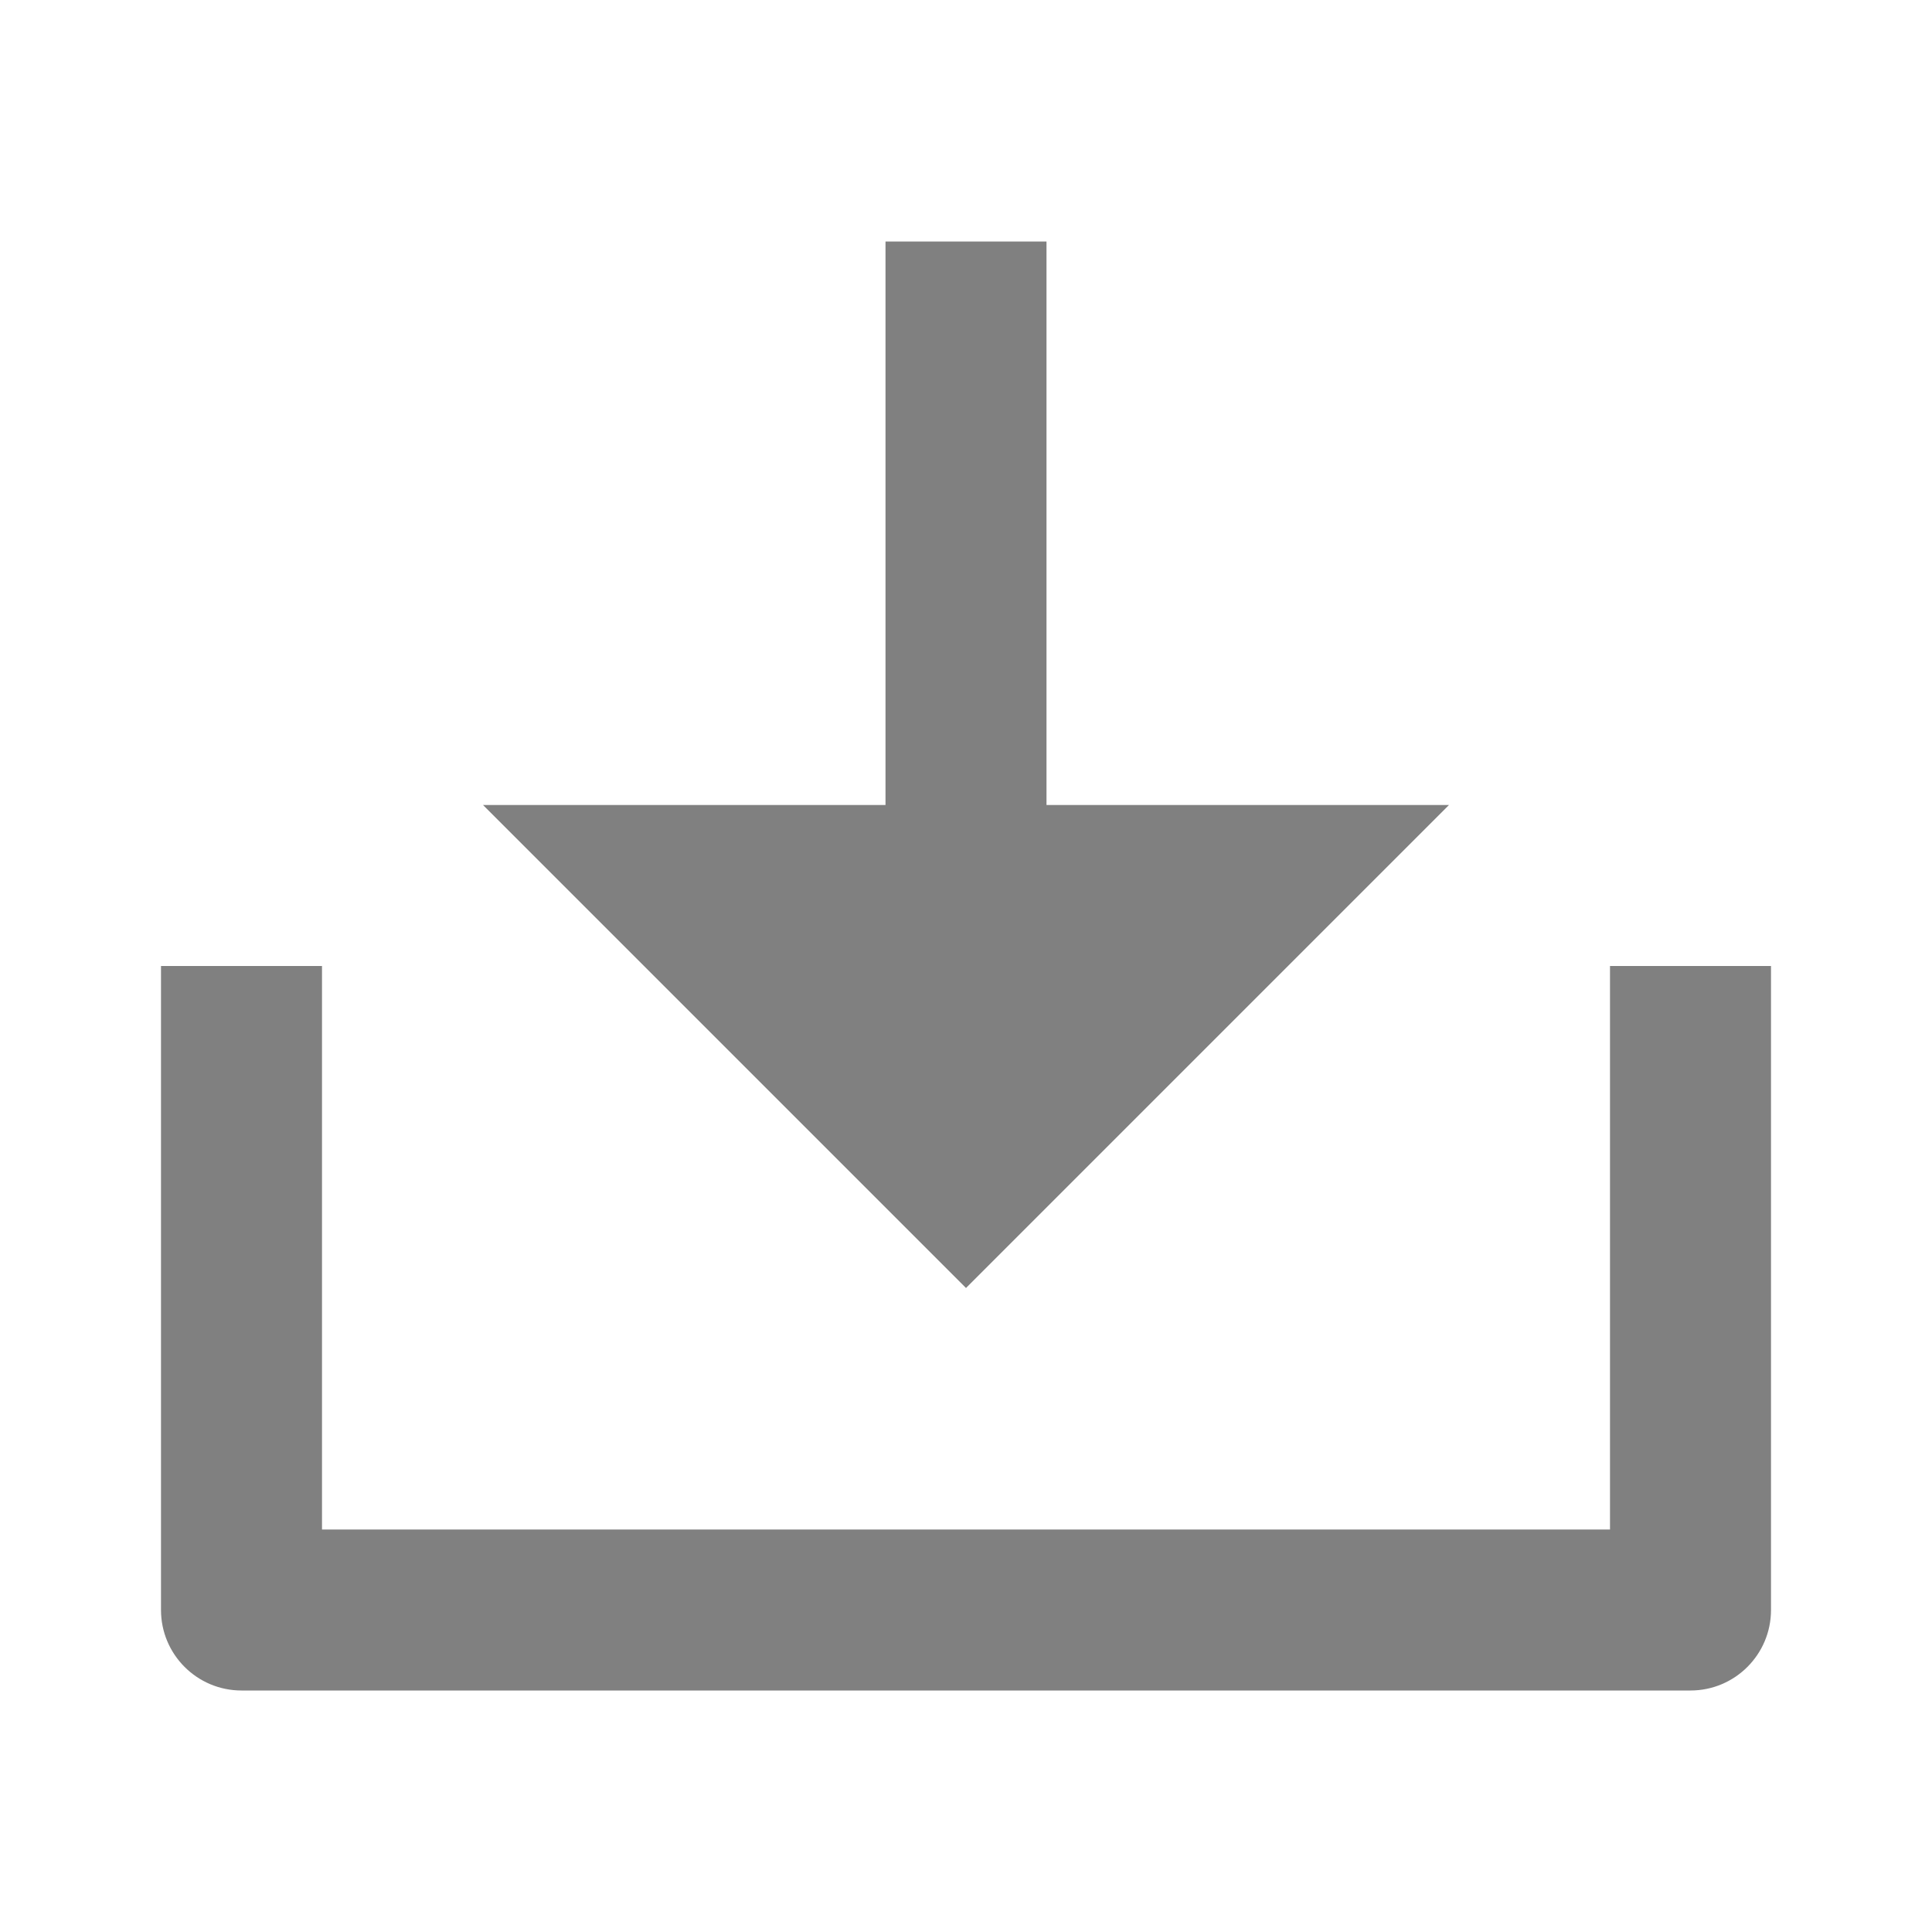
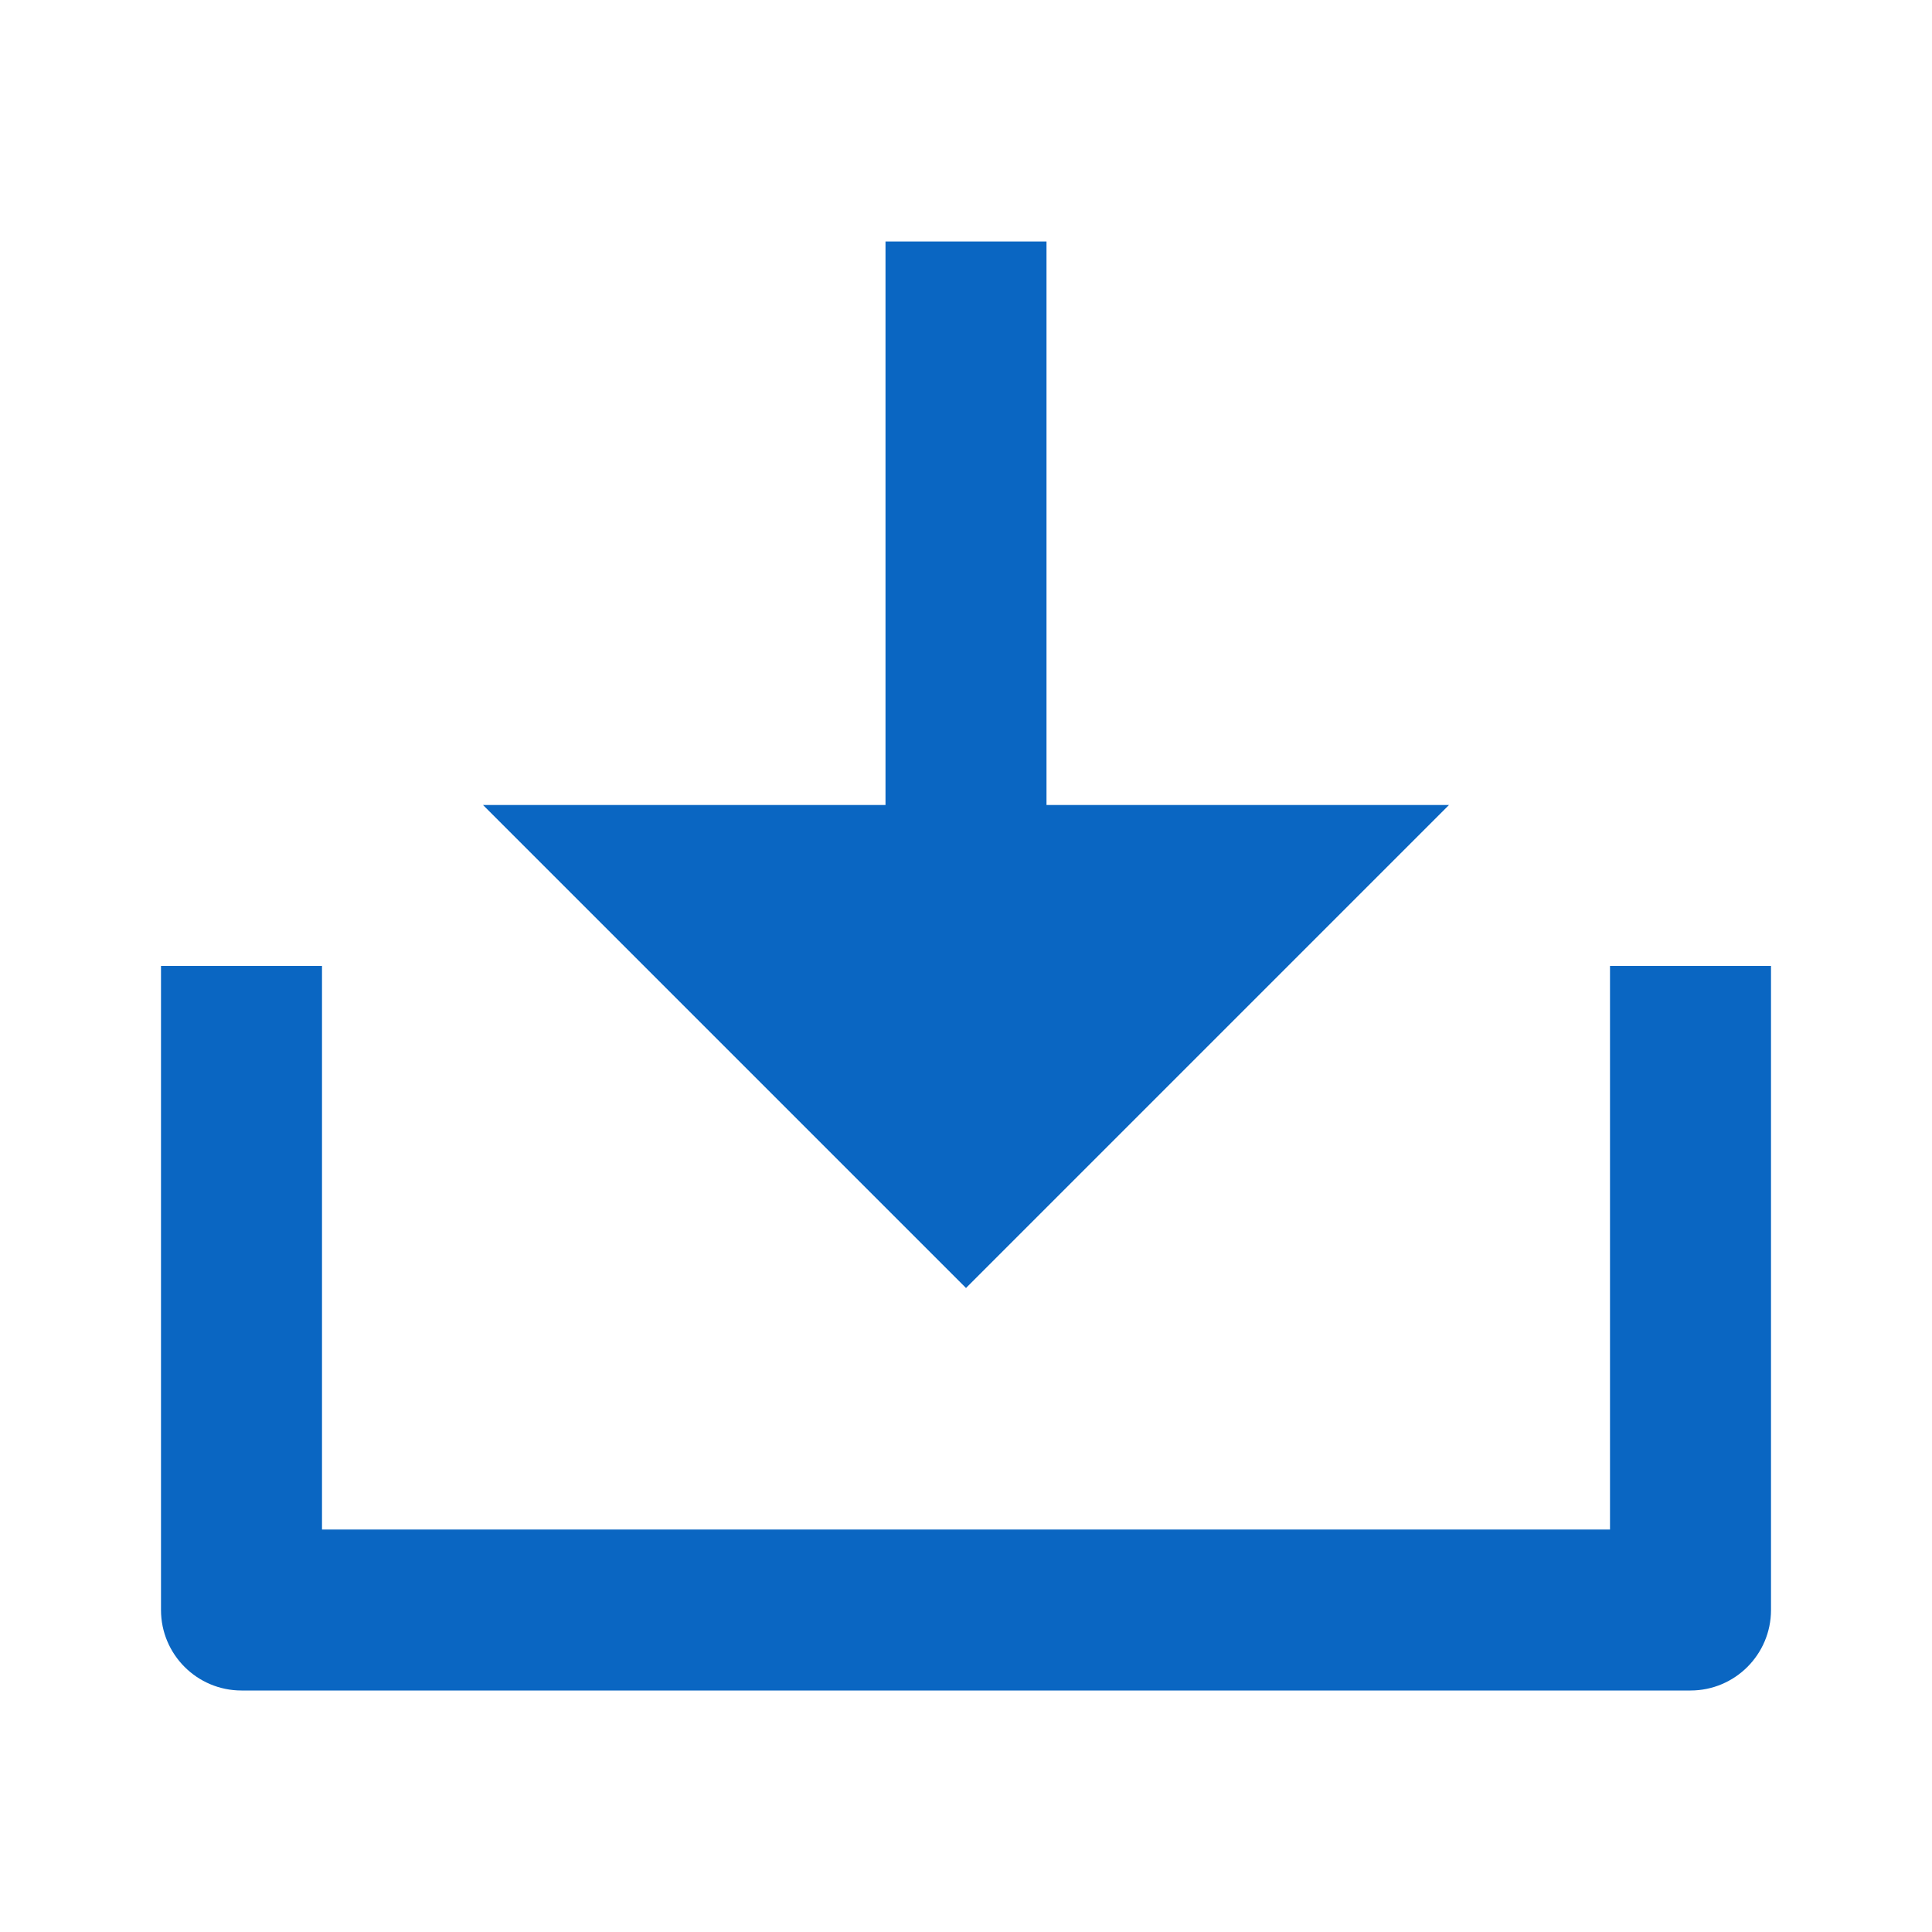
- <svg xmlns="http://www.w3.org/2000/svg" viewBox="0 0 24 24" fill="gray">
+ <svg xmlns="http://www.w3.org/2000/svg" viewBox="0 0 24 24" fill="#0a66c2">
  <path d="M13 10H18L12 16L6 10H11V3H13V10ZM4 19H20V12H22V20C22 20.552 21.552 21 21 21H3C2.448 21 2 20.552 2 20V12H4V19Z" />
</svg>
